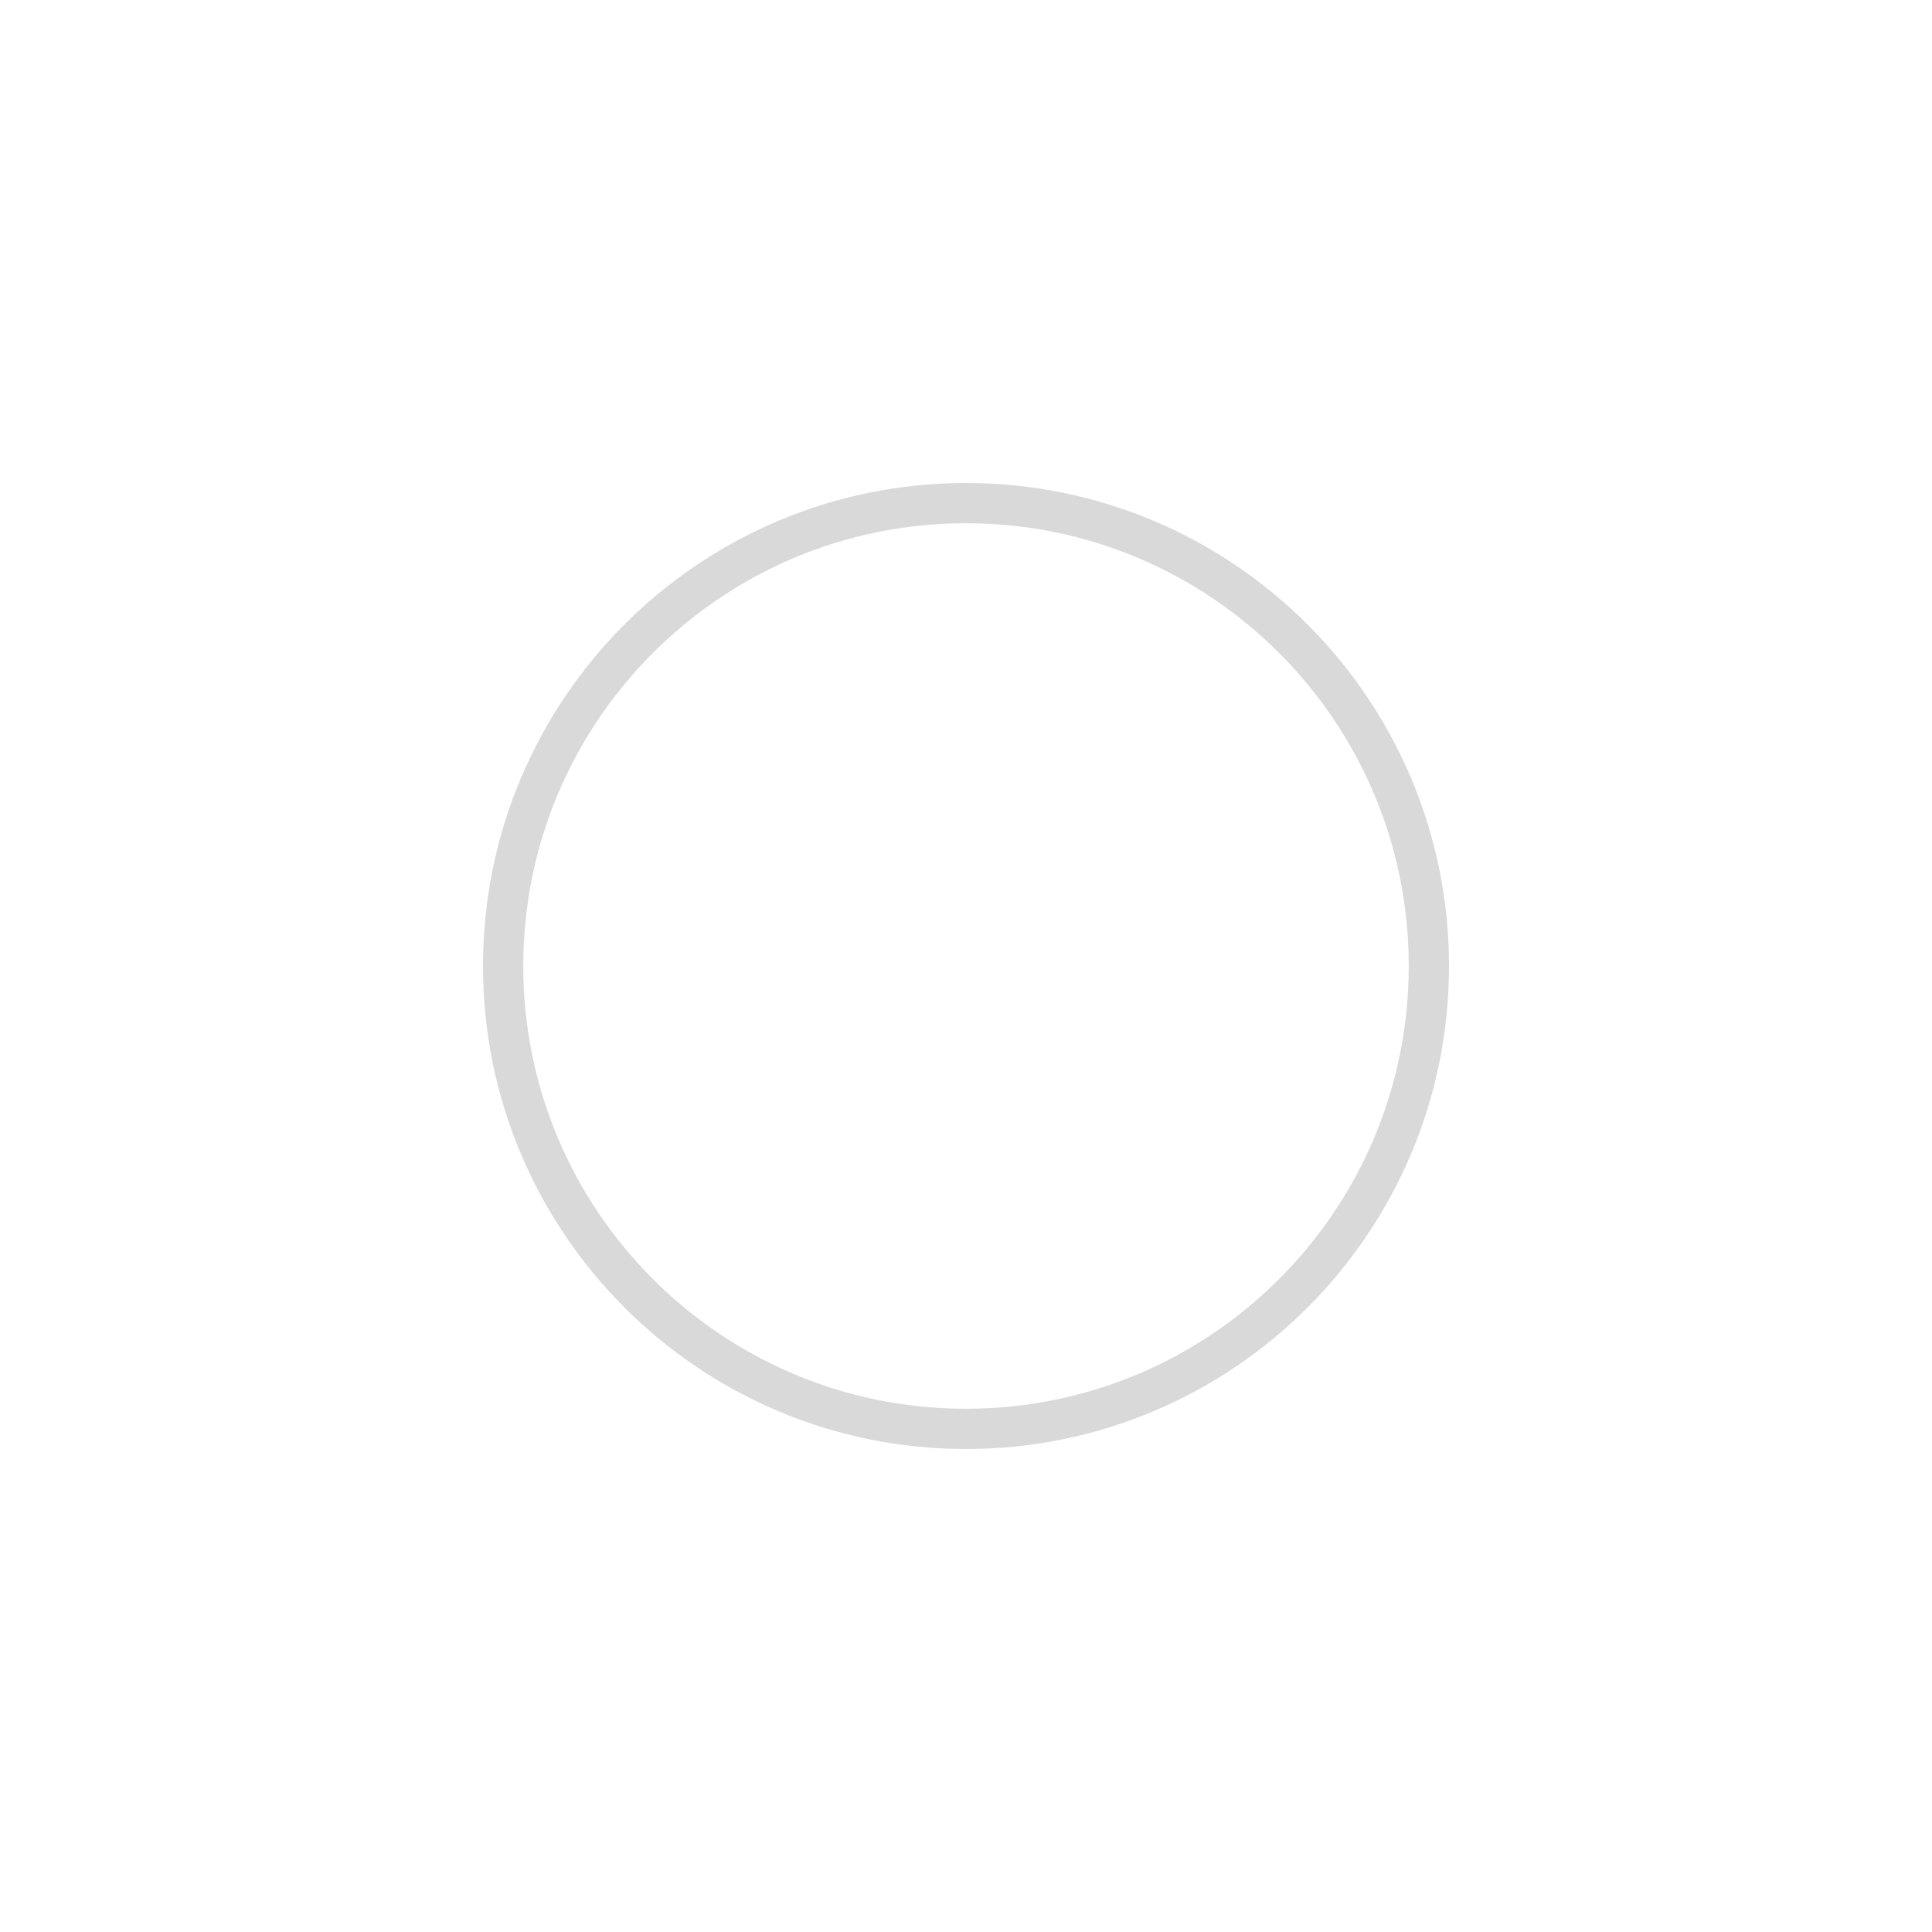
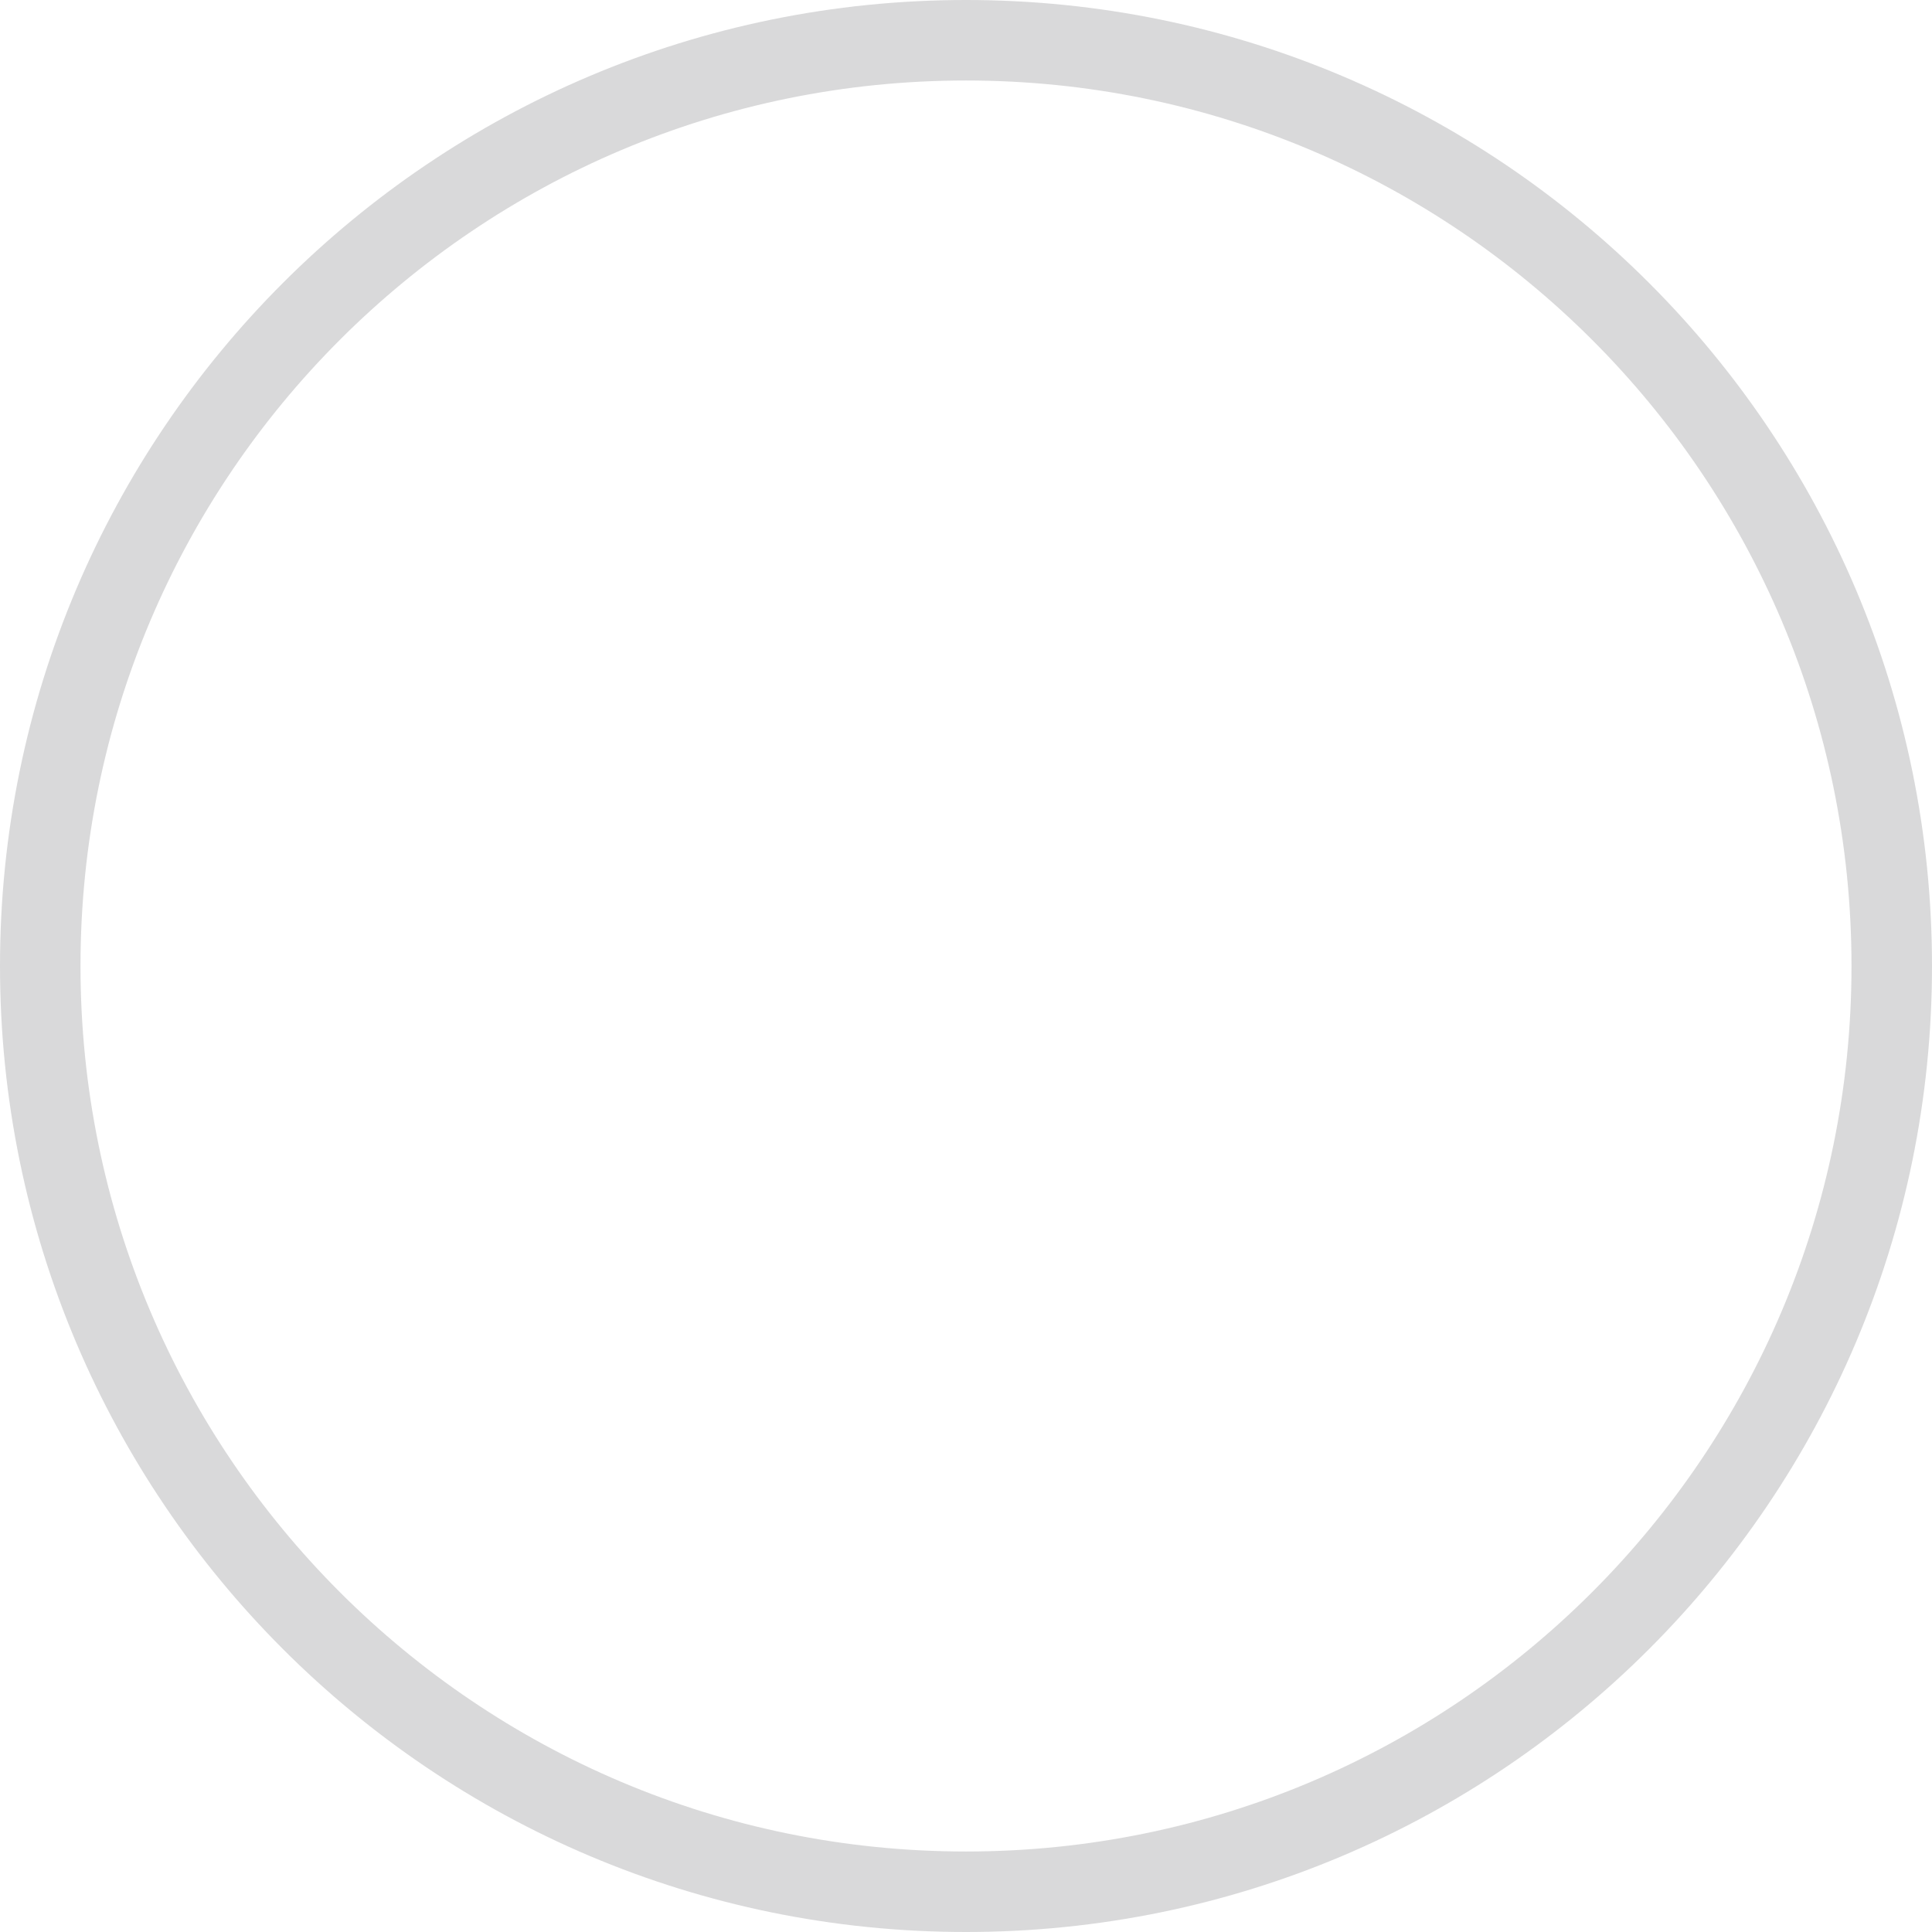
- <svg xmlns="http://www.w3.org/2000/svg" width="48" height="48" viewBox="0 0 48 48" fill="none">
-   <rect x="12.5" y="12.5" width="23" height="23" rx="11.5" stroke="#121214" stroke-opacity="0.16" />
+ <svg xmlns="http://www.w3.org/2000/svg" width="24" height="24" viewBox="0 0 24 24" fill="none">
+   <rect x="0.5" y="0.5" width="23" height="23" rx="11.5" stroke="#121214" stroke-opacity="0.16" />
</svg>
